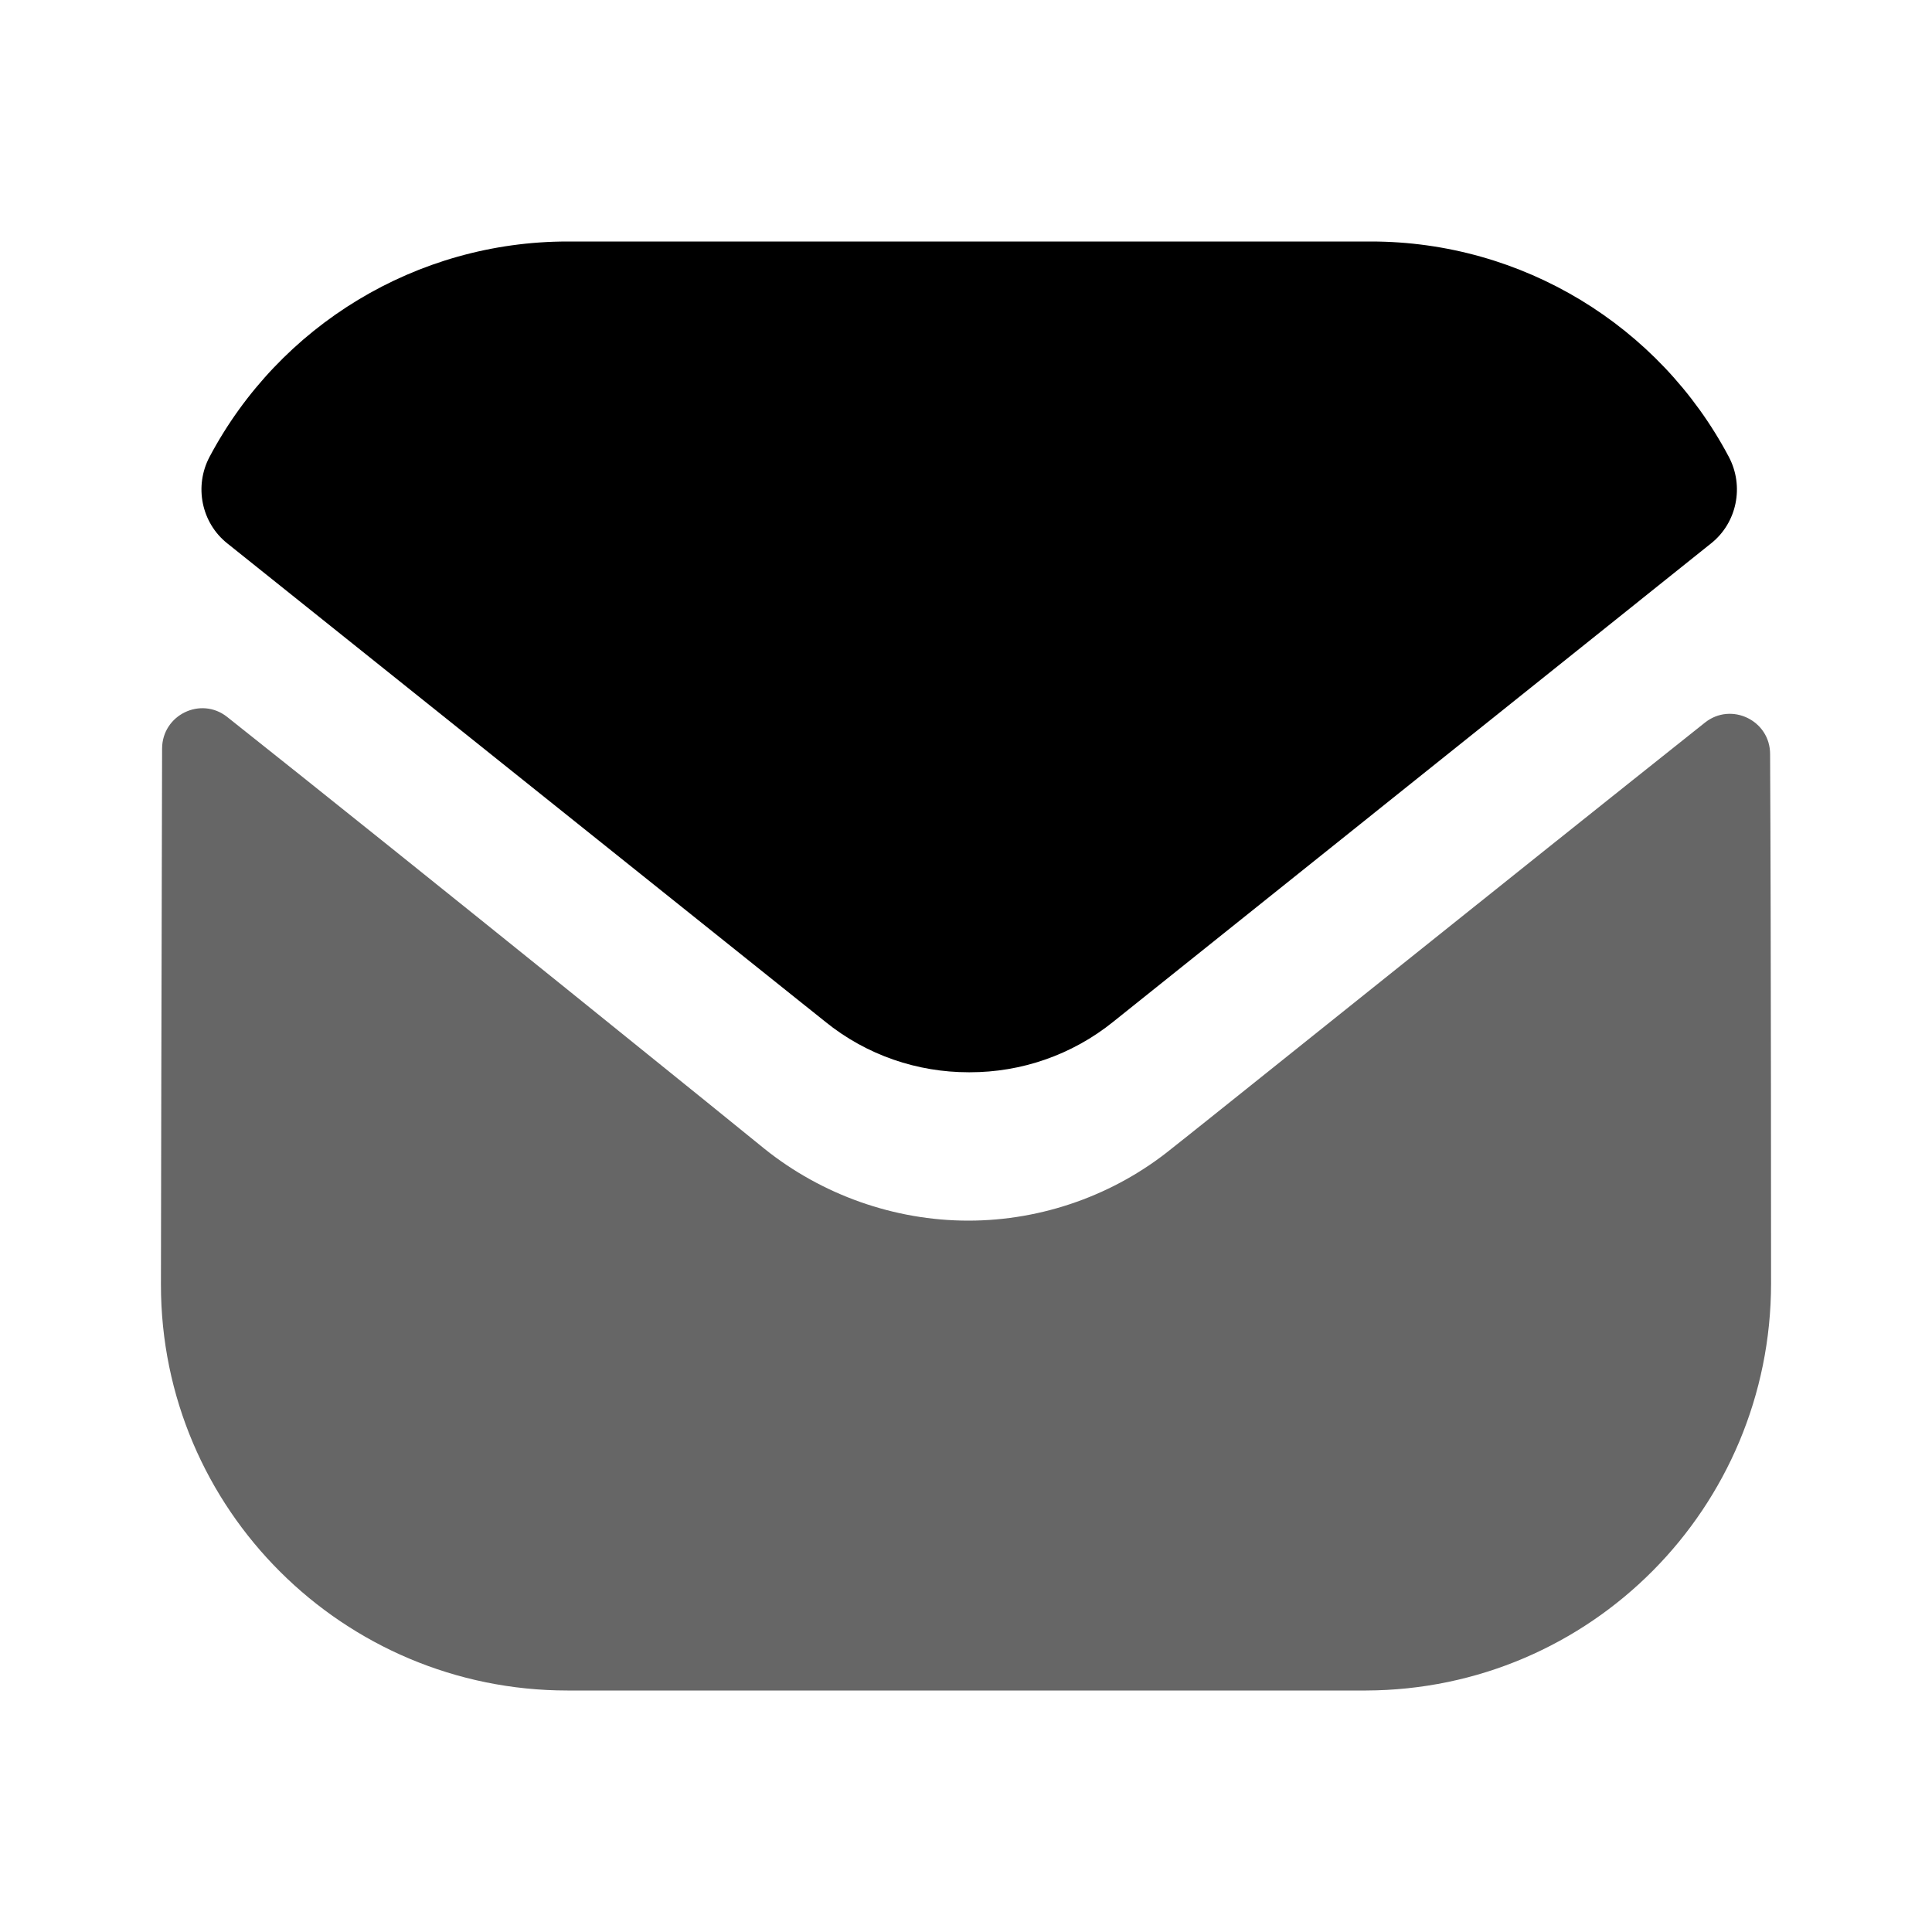
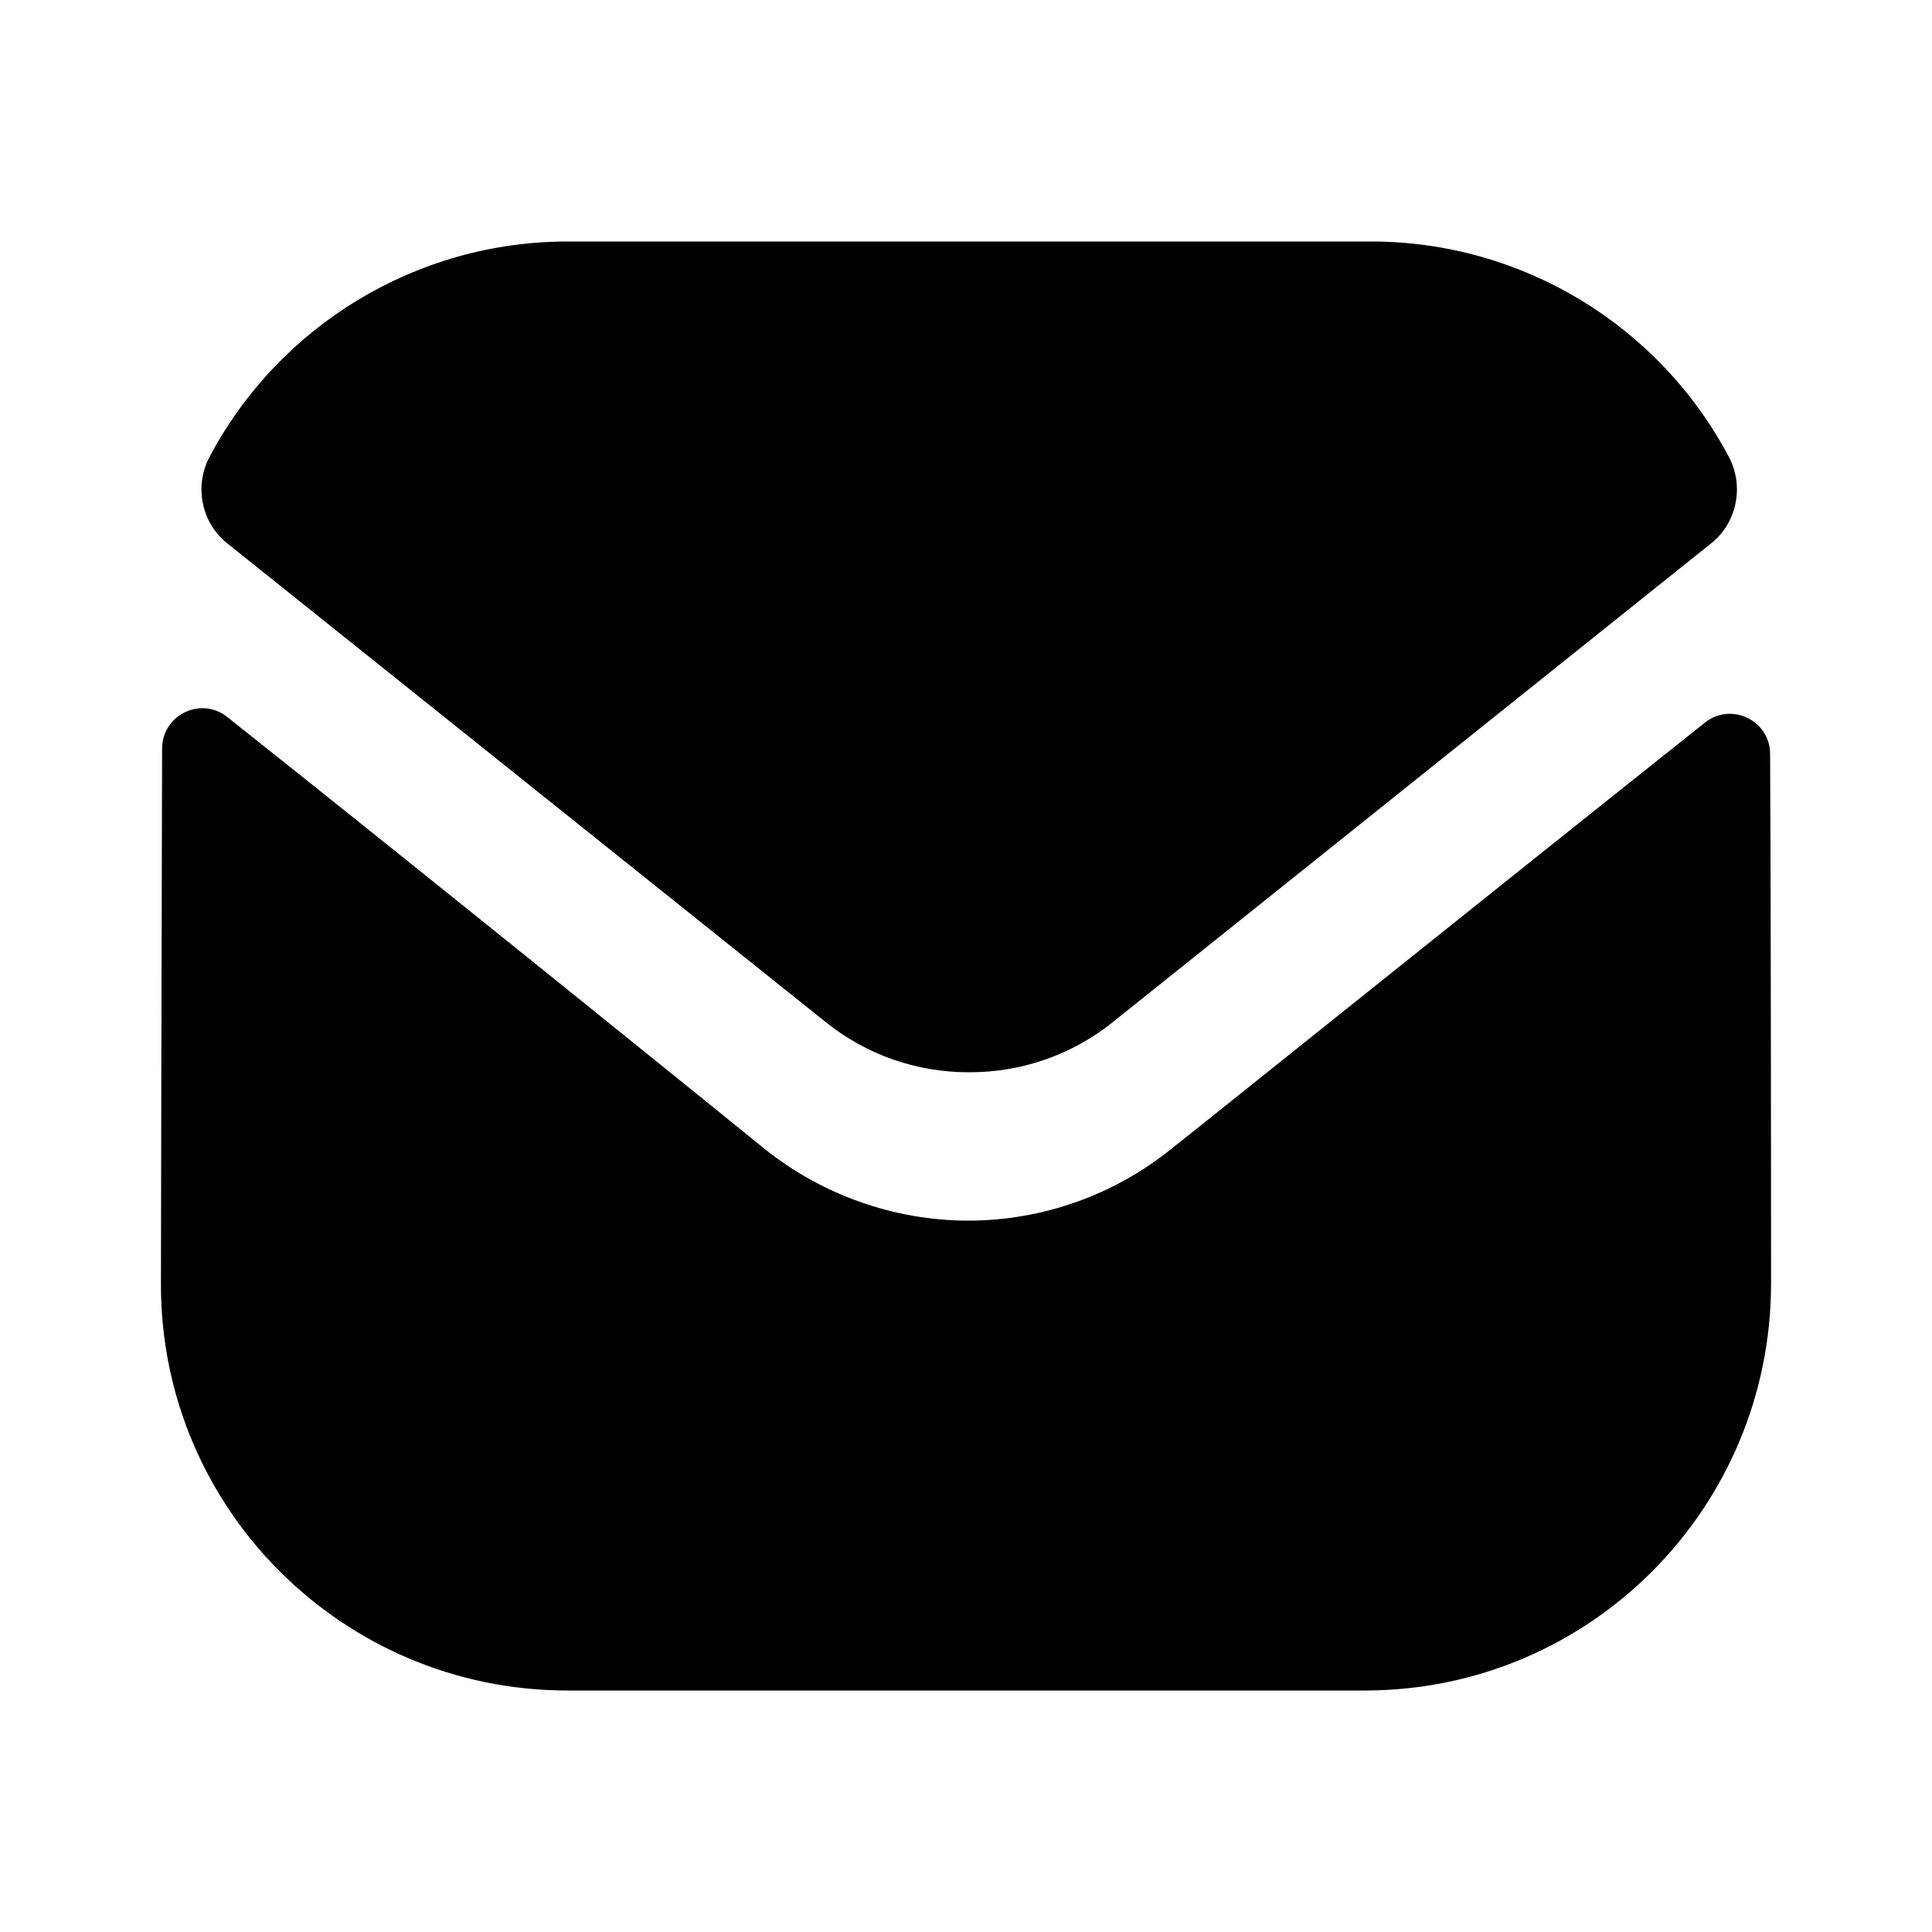
<svg xmlns="http://www.w3.org/2000/svg" viewBox="0 0 10 10">
-   <path opacity="0.6" d="M9.167 6.642C9.167 7.804 8.233 8.746 7.071 8.75H7.067H2.937C1.779 8.75 0.833 7.813 0.833 6.65V6.646C0.833 6.646 0.836 4.802 0.839 3.874C0.84 3.7 1.04 3.603 1.176 3.711C2.166 4.496 3.936 5.928 3.958 5.947C4.254 6.184 4.629 6.318 5.012 6.318C5.396 6.318 5.771 6.184 6.067 5.943C6.089 5.928 7.82 4.539 8.825 3.74C8.961 3.632 9.162 3.729 9.162 3.903C9.167 4.823 9.167 6.642 9.167 6.642" />
+   <path d="M9.167 6.642C9.167 7.804 8.233 8.746 7.071 8.75H7.067H2.937C1.779 8.75 0.833 7.813 0.833 6.65V6.646C0.833 6.646 0.836 4.802 0.839 3.874C0.84 3.7 1.04 3.603 1.176 3.711C2.166 4.496 3.936 5.928 3.958 5.947C4.254 6.184 4.629 6.318 5.012 6.318C5.396 6.318 5.771 6.184 6.067 5.943C6.089 5.928 7.82 4.539 8.825 3.74C8.961 3.632 9.162 3.729 9.162 3.903C9.167 4.823 9.167 6.642 9.167 6.642" />
  <path d="M8.948 2.364C8.588 1.684 7.878 1.25 7.096 1.25H2.938C2.156 1.25 1.446 1.684 1.085 2.364C1.004 2.516 1.042 2.706 1.177 2.813L4.271 5.288C4.487 5.463 4.75 5.55 5.013 5.55C5.014 5.55 5.015 5.55 5.017 5.55C5.018 5.55 5.02 5.55 5.021 5.55C5.283 5.55 5.546 5.463 5.763 5.288L8.856 2.813C8.991 2.706 9.029 2.516 8.948 2.364" />
</svg>
